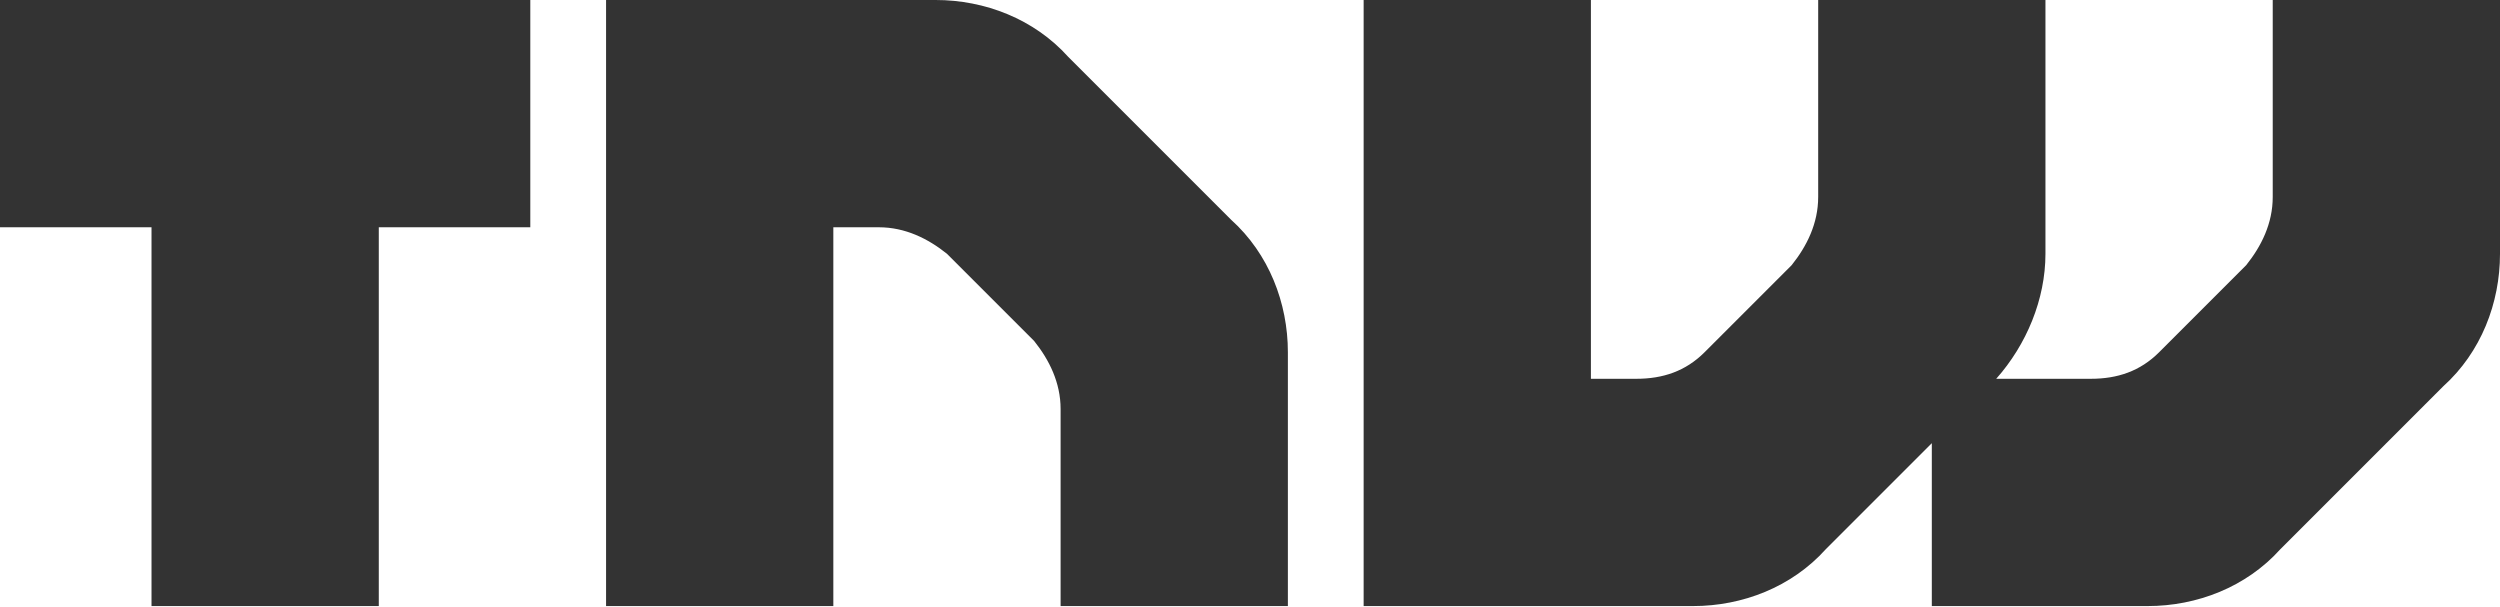
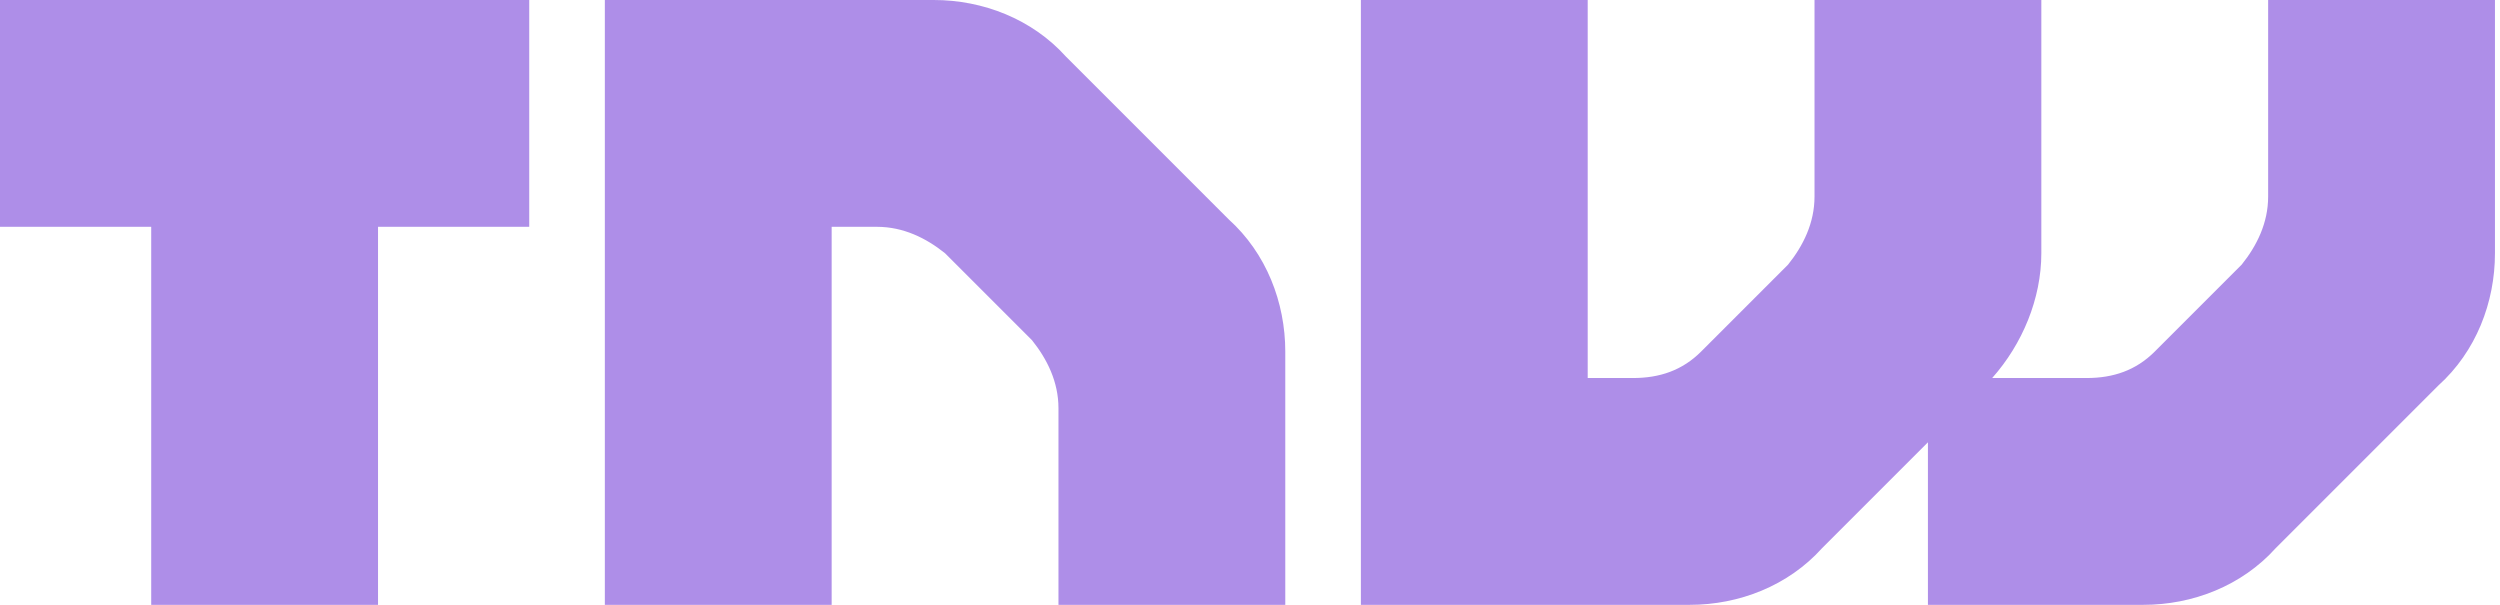
- <svg xmlns="http://www.w3.org/2000/svg" width="66px" height="16px" viewBox="0 0 66 16" version="1.1">
+ <svg xmlns="http://www.w3.org/2000/svg" width="124px" height="30px" viewBox="0 0 124 30" version="1.1">
  <defs />
  <g id="Page-1" stroke="none" stroke-width="1" fill="none" fill-rule="evenodd">
-     <path d="M34,16 L28,16 L28,10.8 C28,10.1 27.7,9.5 27.3,9 L25,6.7 C24.5,6.3 23.9,6 23.2,6 L22,6 L22,16 L16,16 L16,0 L24.7,0 C26,0 27.3,0.5 28.2,1.5 L32.5,5.8 C33.5,6.7 34,8 34,9.3 L34,16 Z M60,0 L60,5.2 C60,5.9 59.7,6.5 59.3,7 L57,9.3 C56.5,9.8 55.9,10 55.2,10 L52.7,10 C53.5,9.1 54,7.9 54,6.7 L54,0 L48,0 L48,5.2 C48,5.9 47.7,6.5 47.3,7 L45,9.3 C44.5,9.8 43.9,10 43.2,10 L42,10 L42,0 L36,0 L36,16 L44.7,16 C46,16 47.3,15.5 48.2,14.5 L51,11.7 L51,16 L56.7,16 C58,16 59.3,15.5 60.2,14.5 L64.5,10.2 C65.5,9.3 66,8 66,6.7 L66,0 L60,0 Z M14,0 L0,0 L0,6 L4,6 L4,16 L10,16 L10,6 L14,6 L14,0 Z" id="Shape" fill="#333333" />
+     <g id="Desktop-HD-Copy-9" transform="translate(-275, -3572)" fill-rule="nonzero" fill="#AE8EE8">
+       <path d="M338.75,3602 L327.5,3602 L327.5,3592.25 C327.5,3590.938 326.938,3589.812 326.188,3588.875 L321.875,3584.562 C320.938,3583.812 319.812,3583.25 318.5,3583.25 L316.25,3583.25 L316.25,3602 L305,3602 L305,3572 L321.312,3572 C323.75,3572 326.188,3572.938 327.875,3574.812 L335.938,3582.875 C337.812,3584.562 338.75,3587 338.75,3589.438 L338.75,3602 Z M387.5,3572 L387.5,3581.75 C387.5,3583.062 386.938,3584.188 386.188,3585.125 L381.875,3589.438 C380.938,3590.375 379.812,3590.75 378.5,3590.75 L373.812,3590.75 C375.312,3589.062 376.25,3586.812 376.25,3584.562 L376.25,3572 L365,3572 L365,3581.75 C365,3583.062 364.438,3584.188 363.688,3585.125 L359.375,3589.438 C358.438,3590.375 357.312,3590.75 356,3590.75 L353.75,3590.75 L353.75,3572 L342.5,3572 L342.5,3602 L358.812,3602 C361.25,3602 363.688,3601.062 365.375,3599.188 L370.625,3593.938 L370.625,3602 L381.312,3602 C383.75,3602 386.188,3601.062 387.875,3599.188 L395.938,3591.125 C397.812,3589.438 398.75,3587 398.75,3584.562 L398.75,3572 L387.5,3572 Z M301.25,3572 L275,3572 L275,3583.25 L282.5,3583.25 L282.5,3602 L293.75,3602 L293.75,3583.25 L301.25,3583.25 L301.25,3572 Z" id="Shape" />
+     </g>
  </g>
</svg>
